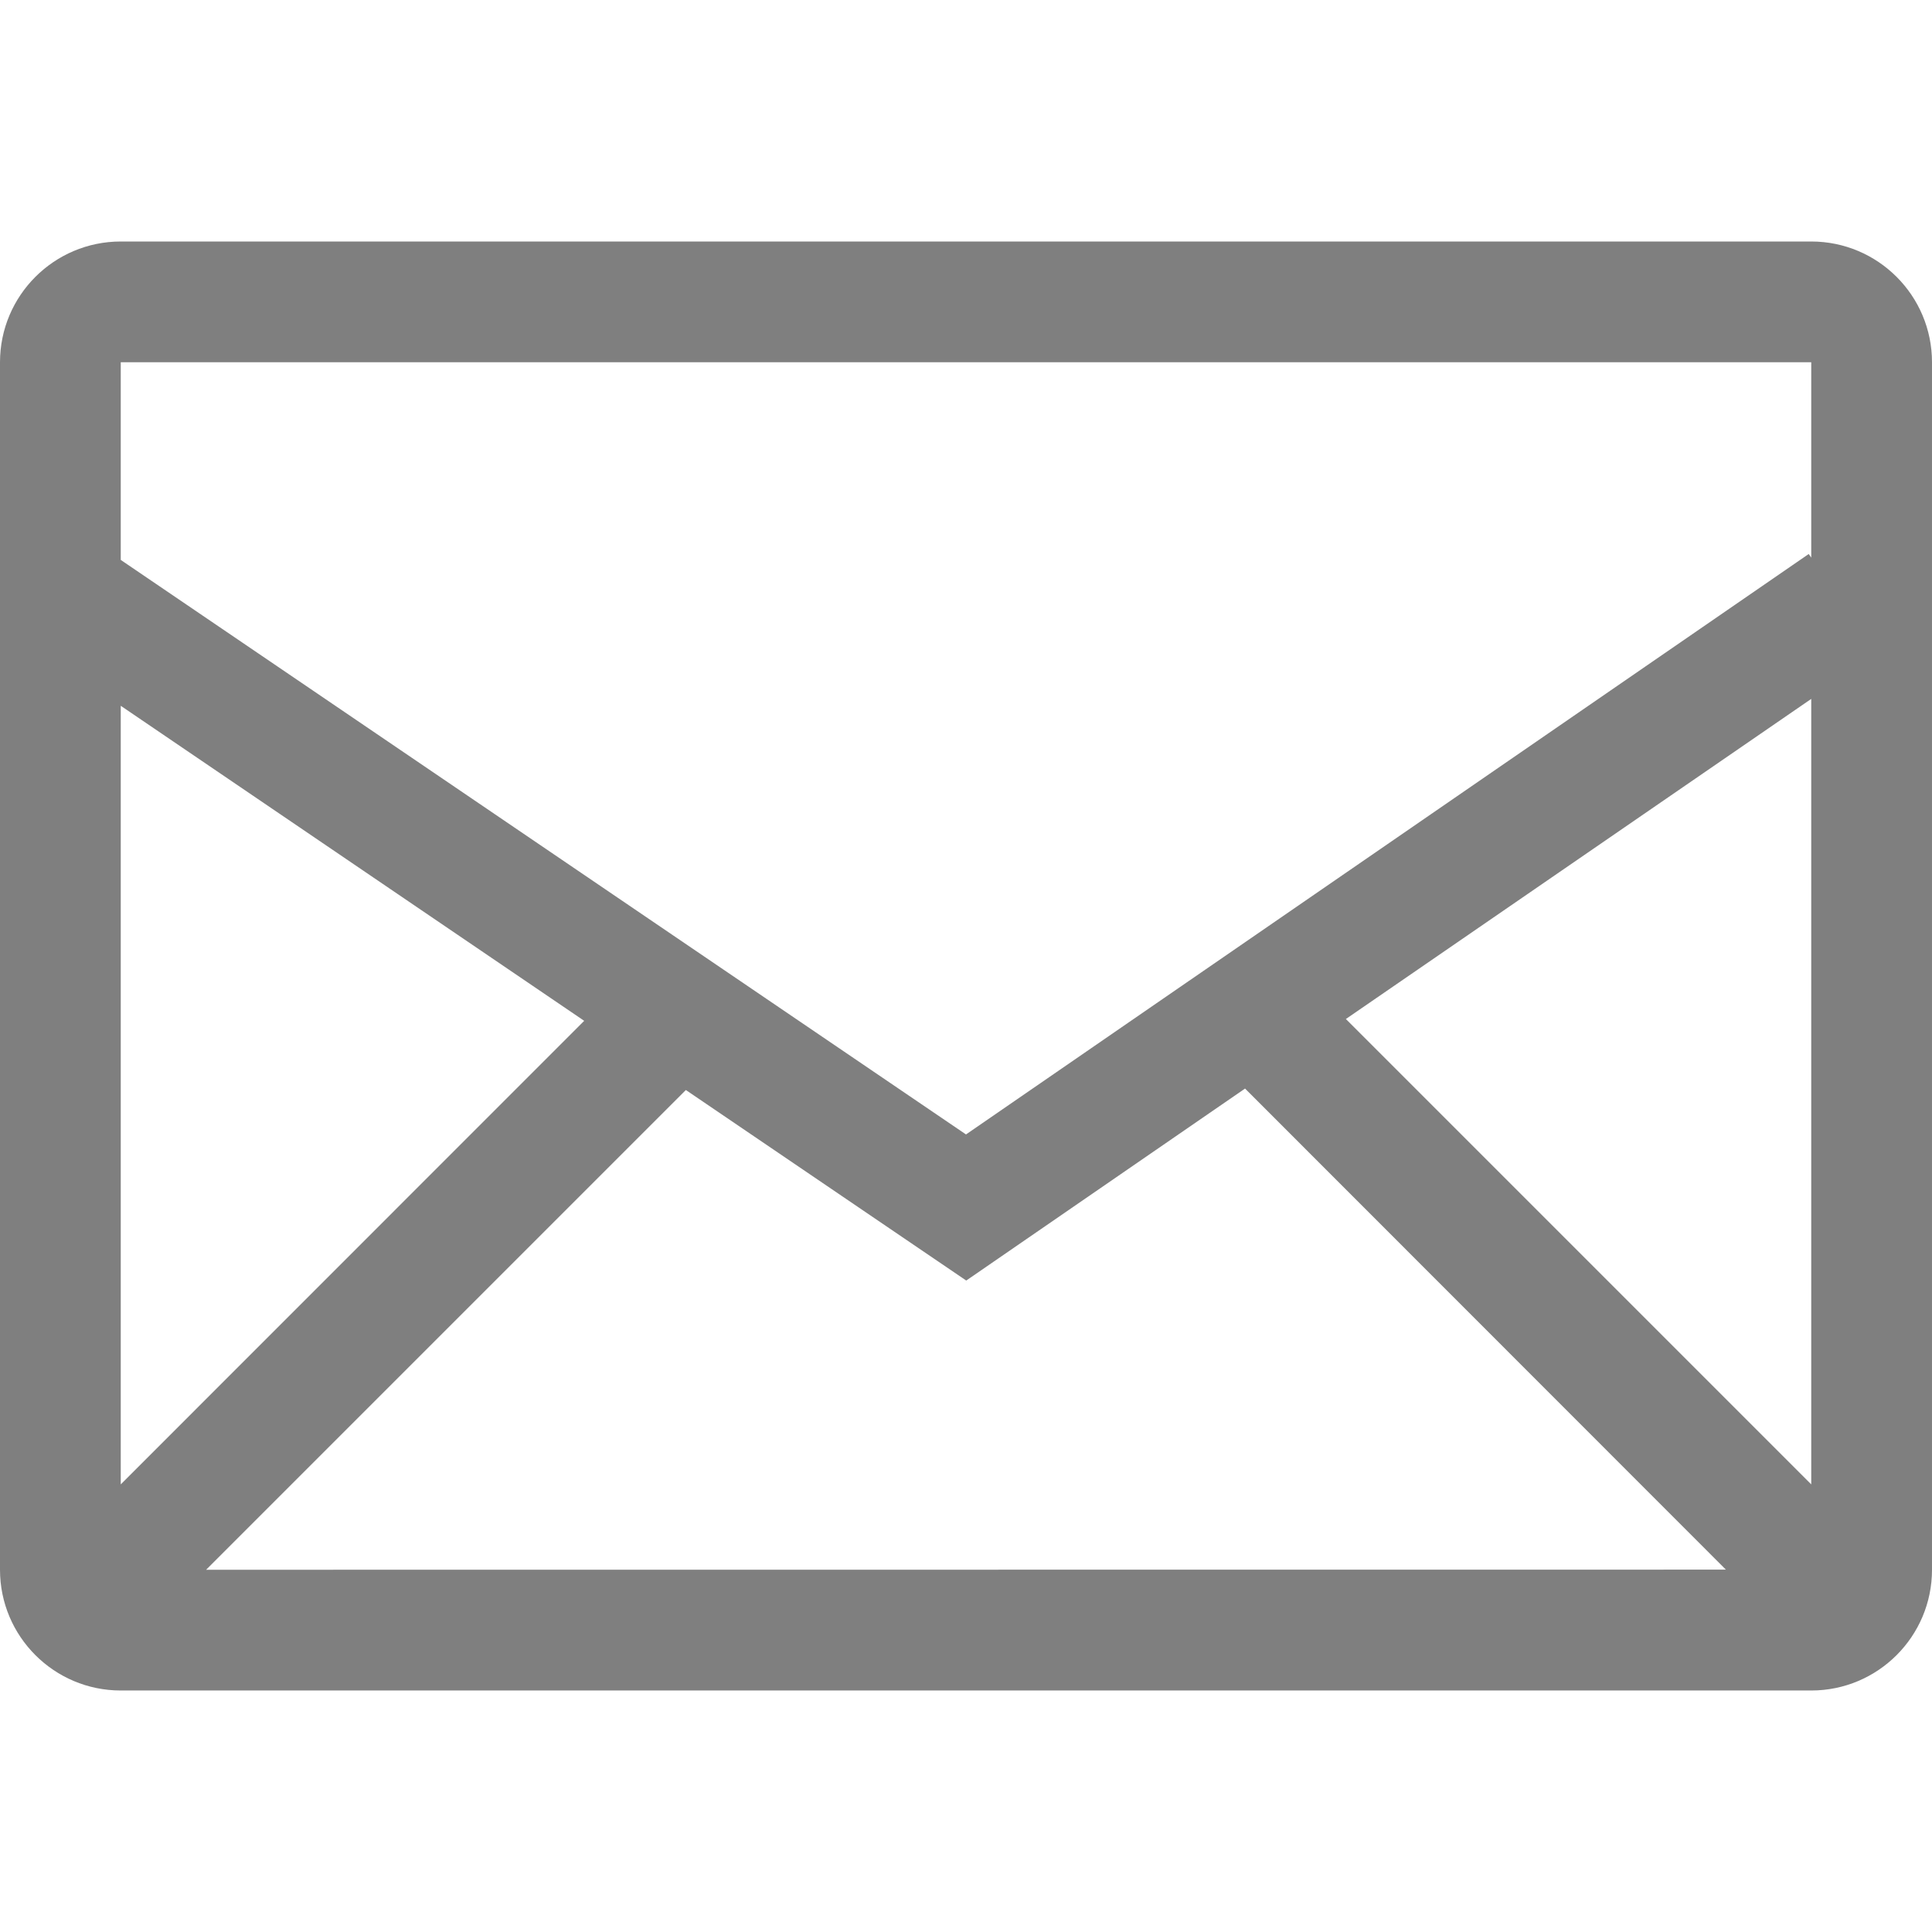
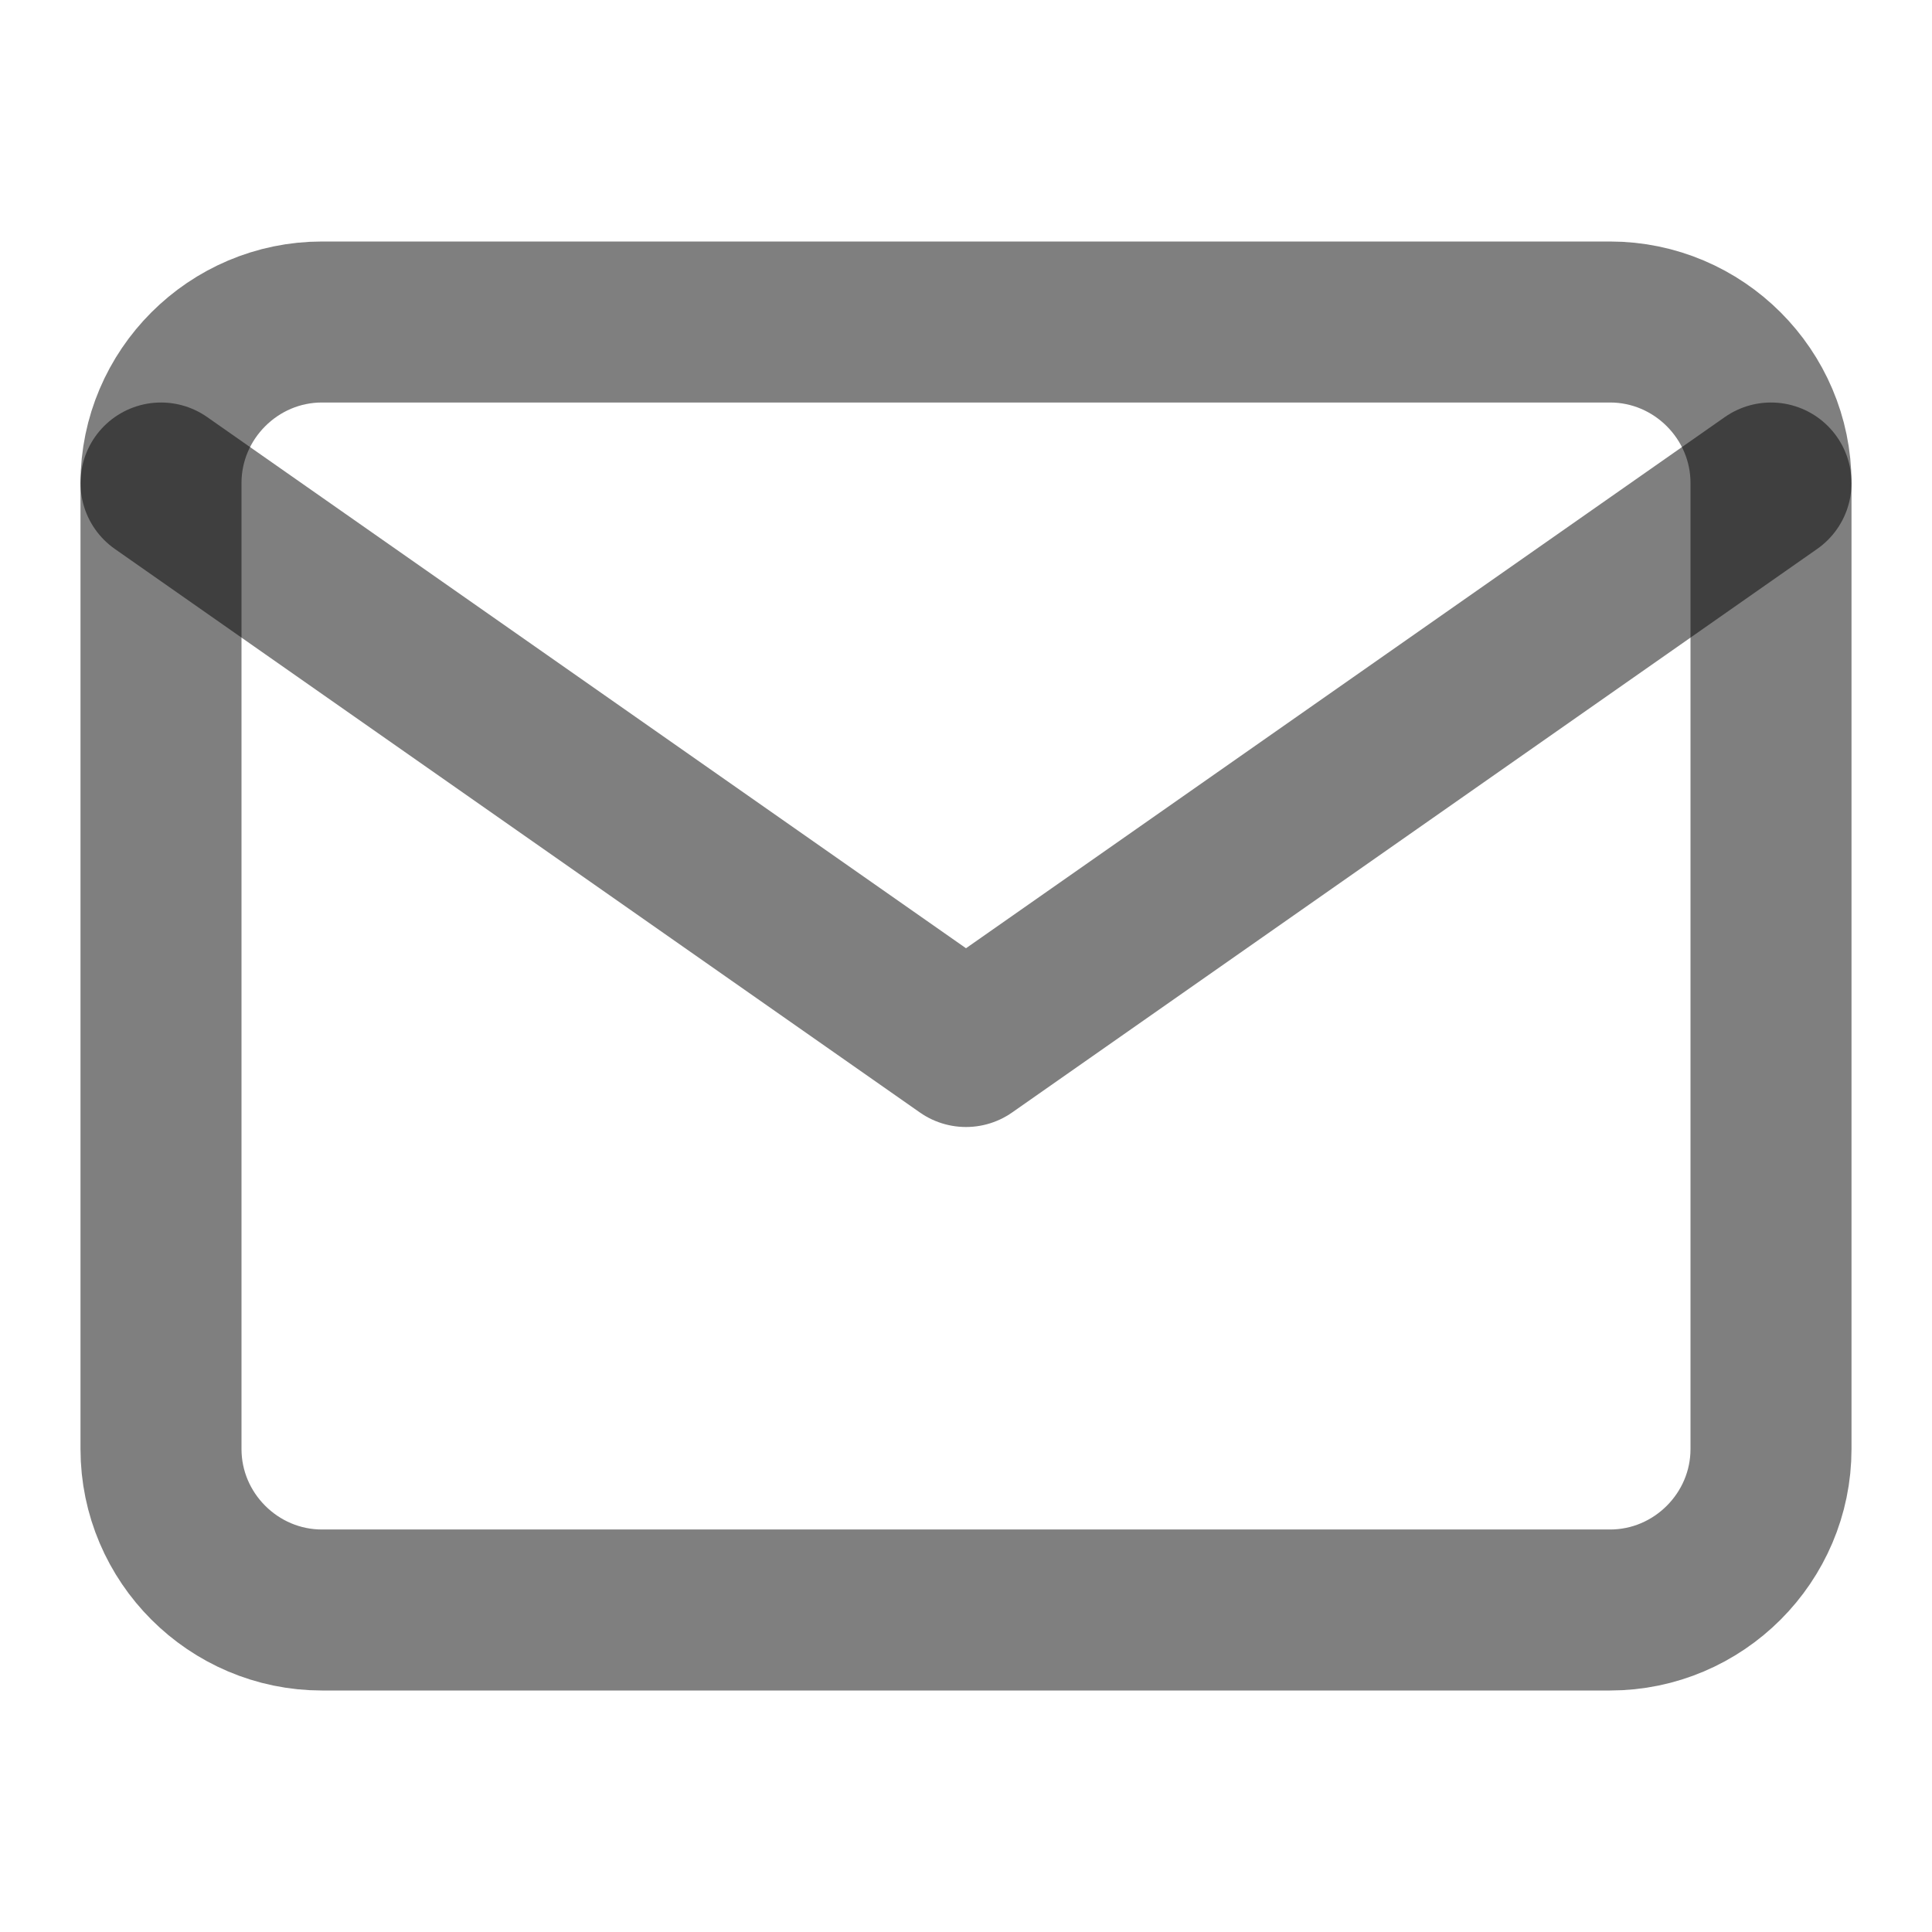
- <svg xmlns="http://www.w3.org/2000/svg" version="1.1" id="Capa_1" x="0px" y="0px" viewBox="0 0 486.392 486.392" style="enable-background:new 0 0 486.392 486.392;" xml:space="preserve">
-   <g>
-     <g>
-       <g>
-         <path style="fill:#000000;" fill-opacity="0.5" d="M455.992,60.799H30.399C13.619,60.799,0,74.418,0,91.198v303.995     c0,16.781,13.619,30.399,30.399,30.399h425.593c16.781,0,30.399-13.619,30.399-30.399V91.198     C486.392,74.418,472.773,60.799,455.992,60.799z M30.399,177.685l116.673,79.312L30.399,373.701V177.685z M51.892,395.193     l120.777-120.777l70.588,47.97l70.192-48.335L434.5,395.163L51.892,395.193L51.892,395.193z M455.992,373.701l-117.16-117.16     l117.16-80.589V373.701z M455.992,140.385l-0.638-0.912l-212.158,146.13L30.399,140.962V91.198h425.593V140.385z" />
-       </g>
-     </g>
-     <g>
- 	</g>
-     <g>
- 	</g>
-     <g>
- 	</g>
-     <g>
- 	</g>
-     <g>
- 	</g>
-     <g>
- 	</g>
-     <g>
- 	</g>
-     <g>
- 	</g>
-     <g>
- 	</g>
-     <g>
- 	</g>
-     <g>
- 	</g>
-     <g>
- 	</g>
-     <g>
- 	</g>
-     <g>
- 	</g>
-     <g>
- 	</g>
-   </g>
-   <g>
- </g>
-   <g>
- </g>
-   <g>
- </g>
-   <g>
- </g>
-   <g>
- </g>
-   <g>
- </g>
-   <g>
- </g>
-   <g>
- </g>
-   <g>
- </g>
-   <g>
- </g>
-   <g>
- </g>
-   <g>
- </g>
-   <g>
- </g>
-   <g>
- </g>
-   <g>
- </g>
+ <svg xmlns="http://www.w3.org/2000/svg" width="24" height="24" viewBox="0 0 24 24" fill="none" stroke="#000000" stroke-opacity="0.5" stroke-width="2" stroke-linecap="round" stroke-linejoin="round" class="feather feather-mail">
+   <path d="M4 4h16c1.1 0 2 .9 2 2v12c0 1.1-.9 2-2 2H4c-1.1 0-2-.9-2-2V6c0-1.1.9-2 2-2z" />
+   <polyline points="22,6 12,13 2,6" />
</svg>
